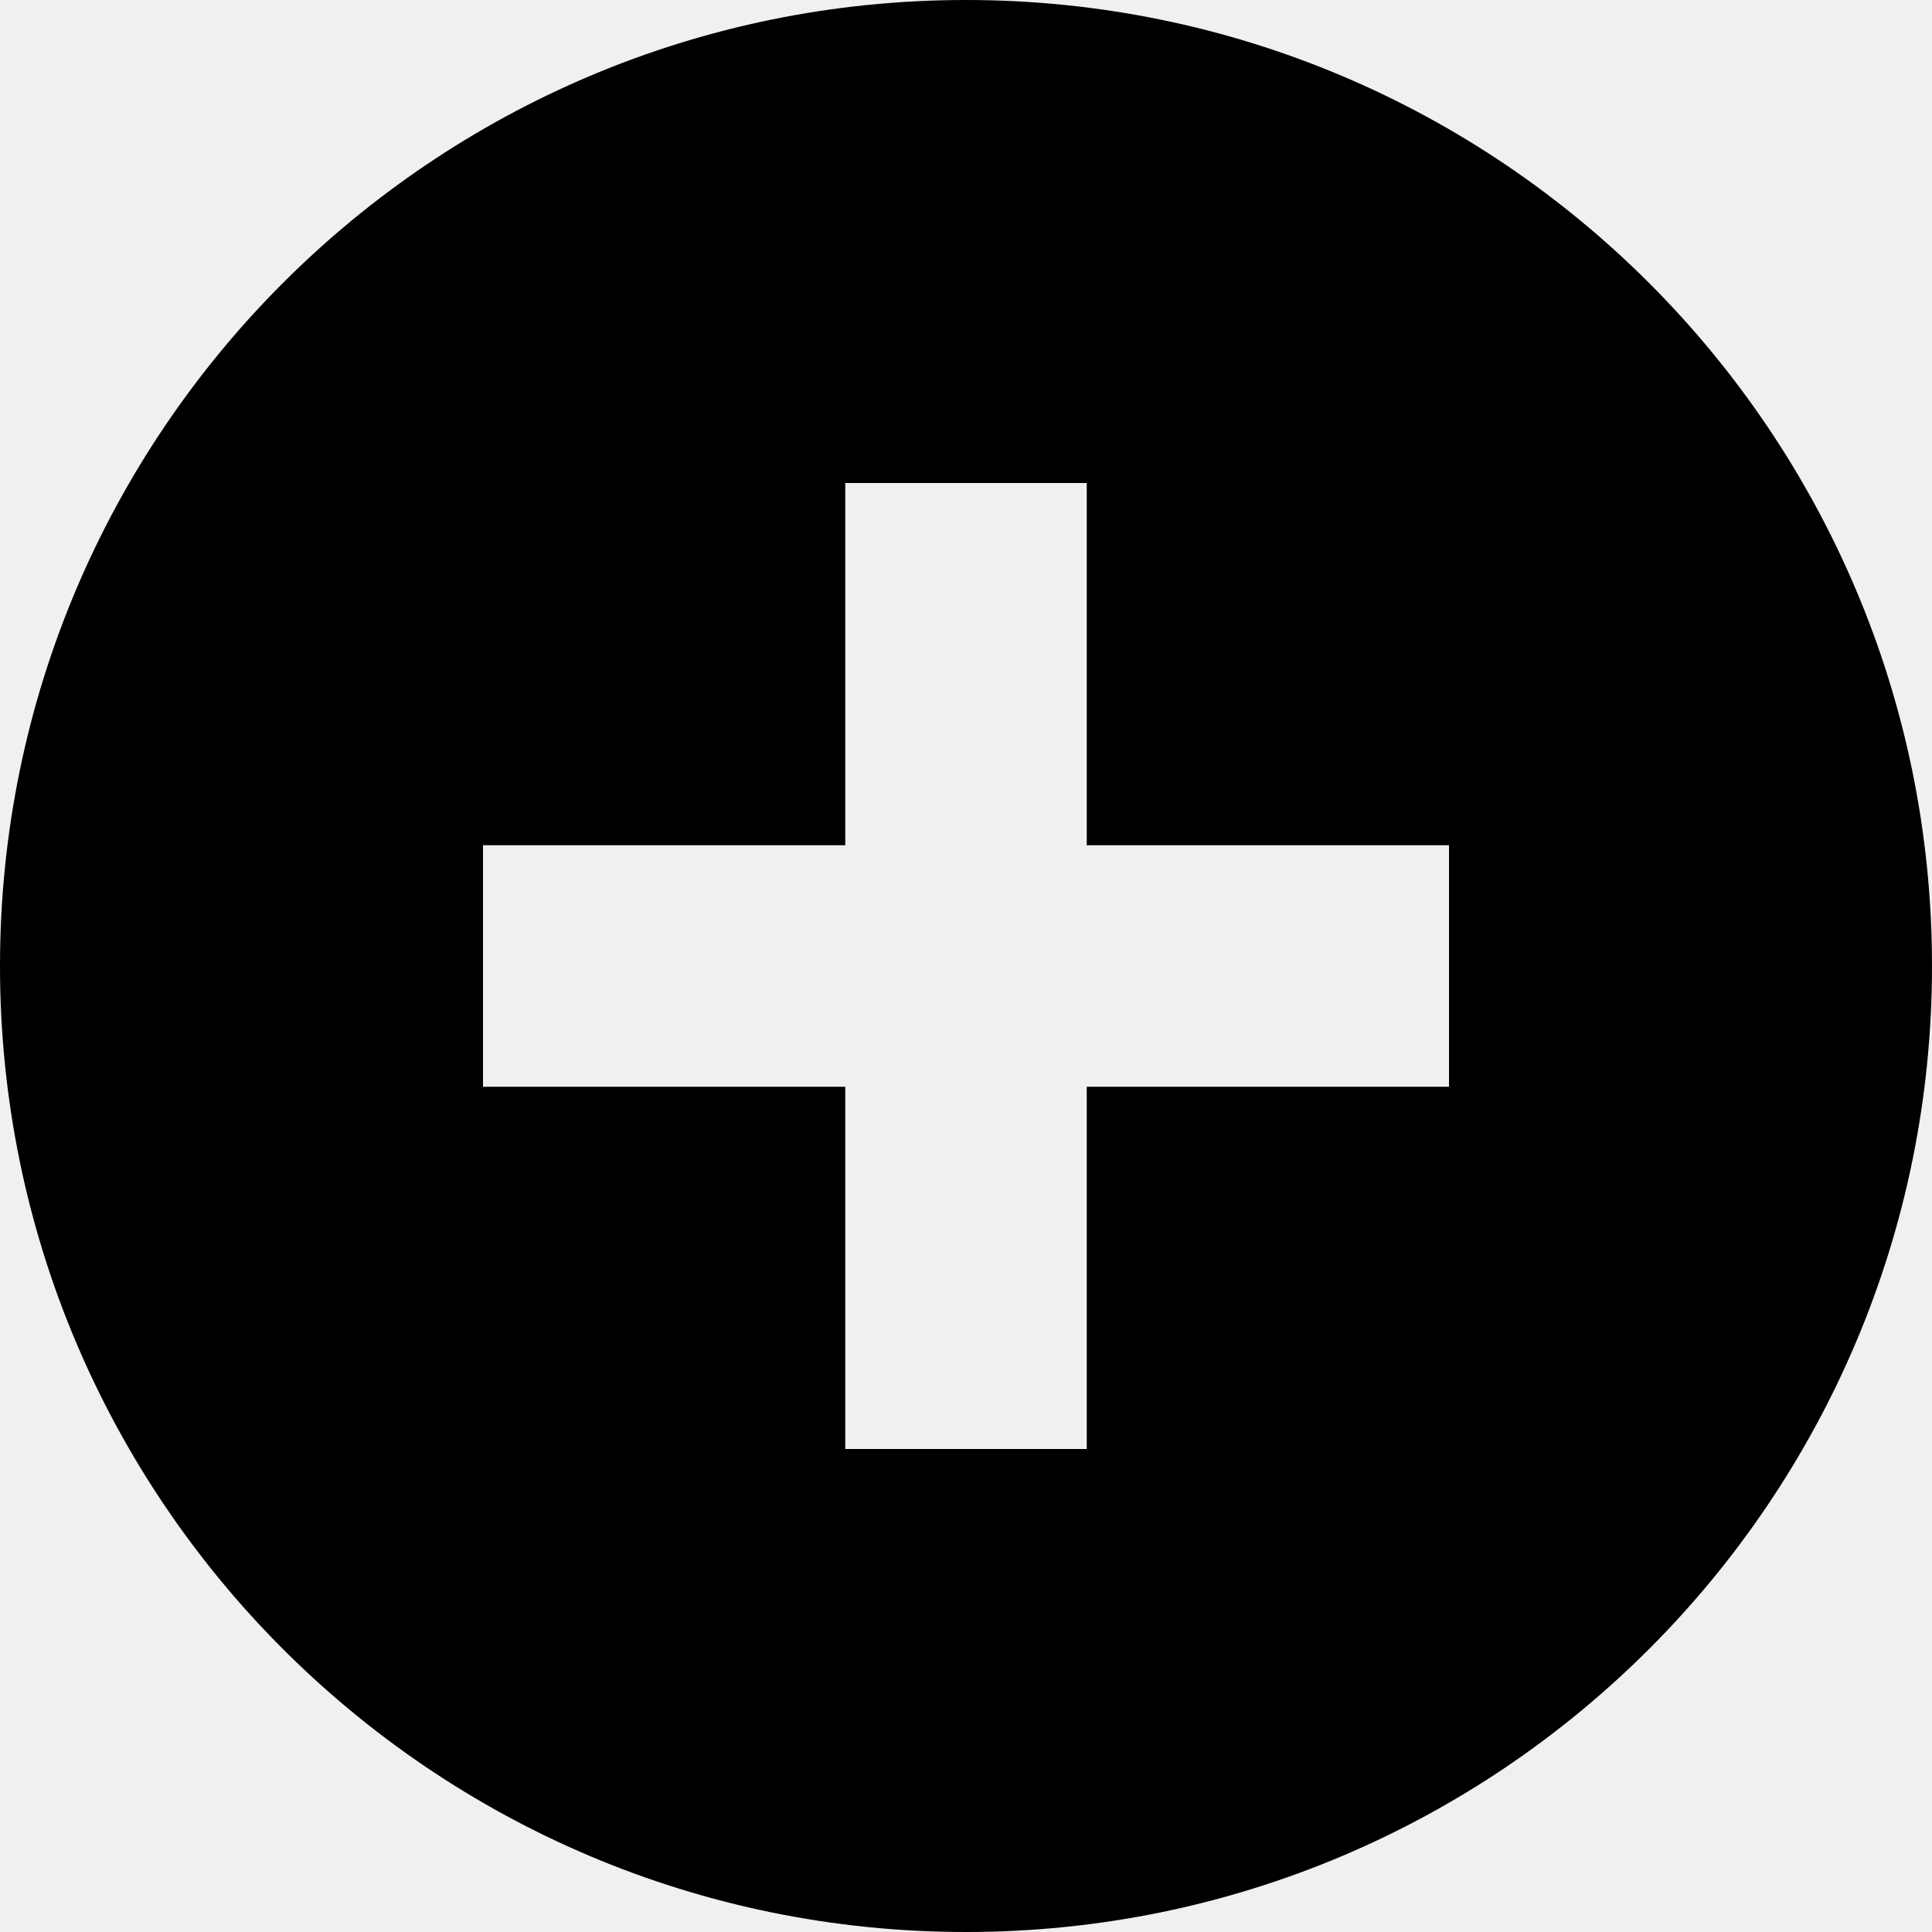
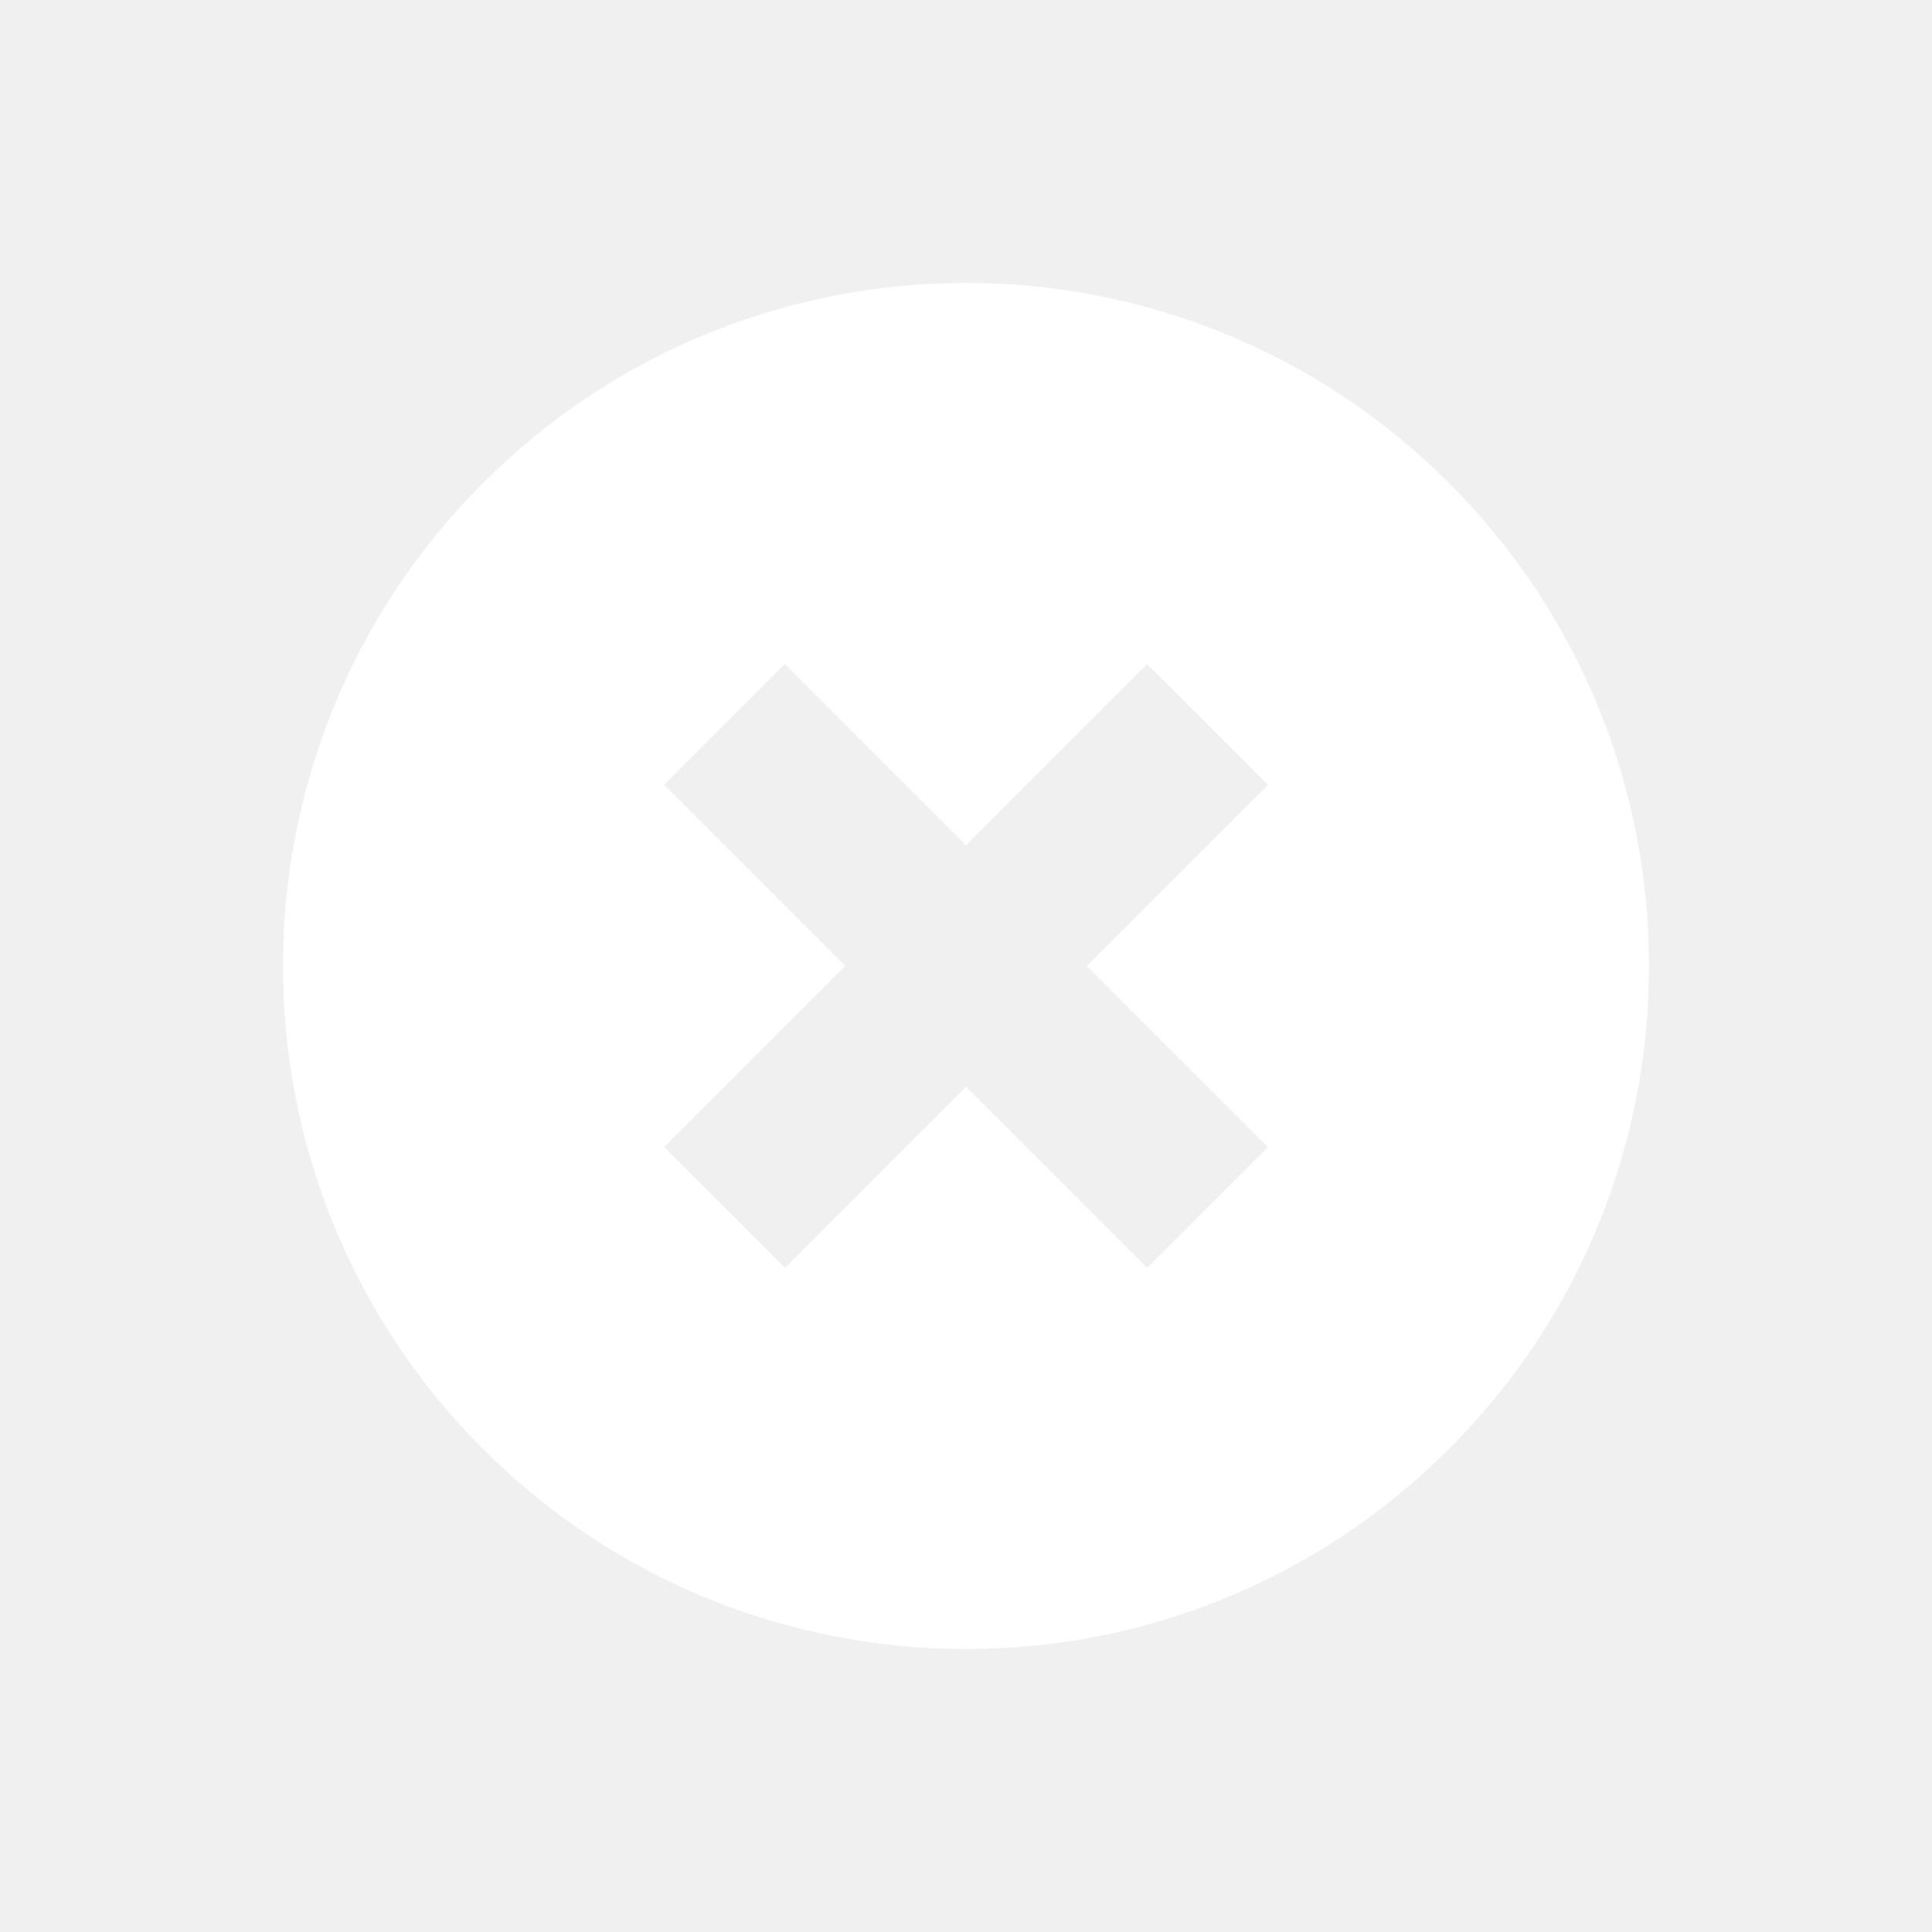
- <svg xmlns="http://www.w3.org/2000/svg" height="16px" version="1.1" viewBox="0 0 16 16" width="16px">
-   <defs />
-   <g fill="none" fill-rule="evenodd" id="Icons with numbers" stroke="none" stroke-width="1">
-     <g fill="#000000" id="Group" transform="translate(0, -528)">
-       <path d="M4,535 L4,537 L7,537 L7,540 L9,540 L9,537 L12,537 L12,535 L9,535 L9,532 L7,532 L7,535 Z M8,544 C3.582,544 0,540.418 0,536 C0,531.582 3.582,528 8,528 C12.418,528 16,531.582 16,536 C16,540.418 12.418,544 8,544 Z M8,544" id="Oval 210 copy" />
+ <svg xmlns="http://www.w3.org/2000/svg" width="50.912" height="50.912" viewBox="0 0 50.912 50.912">
+   <g id="Icons_with_numbers" data-name="Icons with numbers" transform="translate(25.456) rotate(45)">
+     <g id="Group">
+       <path id="Oval_210_copy" data-name="Oval 210 copy" d="M9,543.75v4.5h6.75V555h4.5v-6.75H27v-4.5H20.25V537h-4.5v6.75ZM18,564a18,18,0,1,1,18-18A18,18,0,0,1,18,564Zm0,0" transform="translate(0 -528)" fill="#fff" fill-rule="evenodd" />
    </g>
  </g>
</svg>
